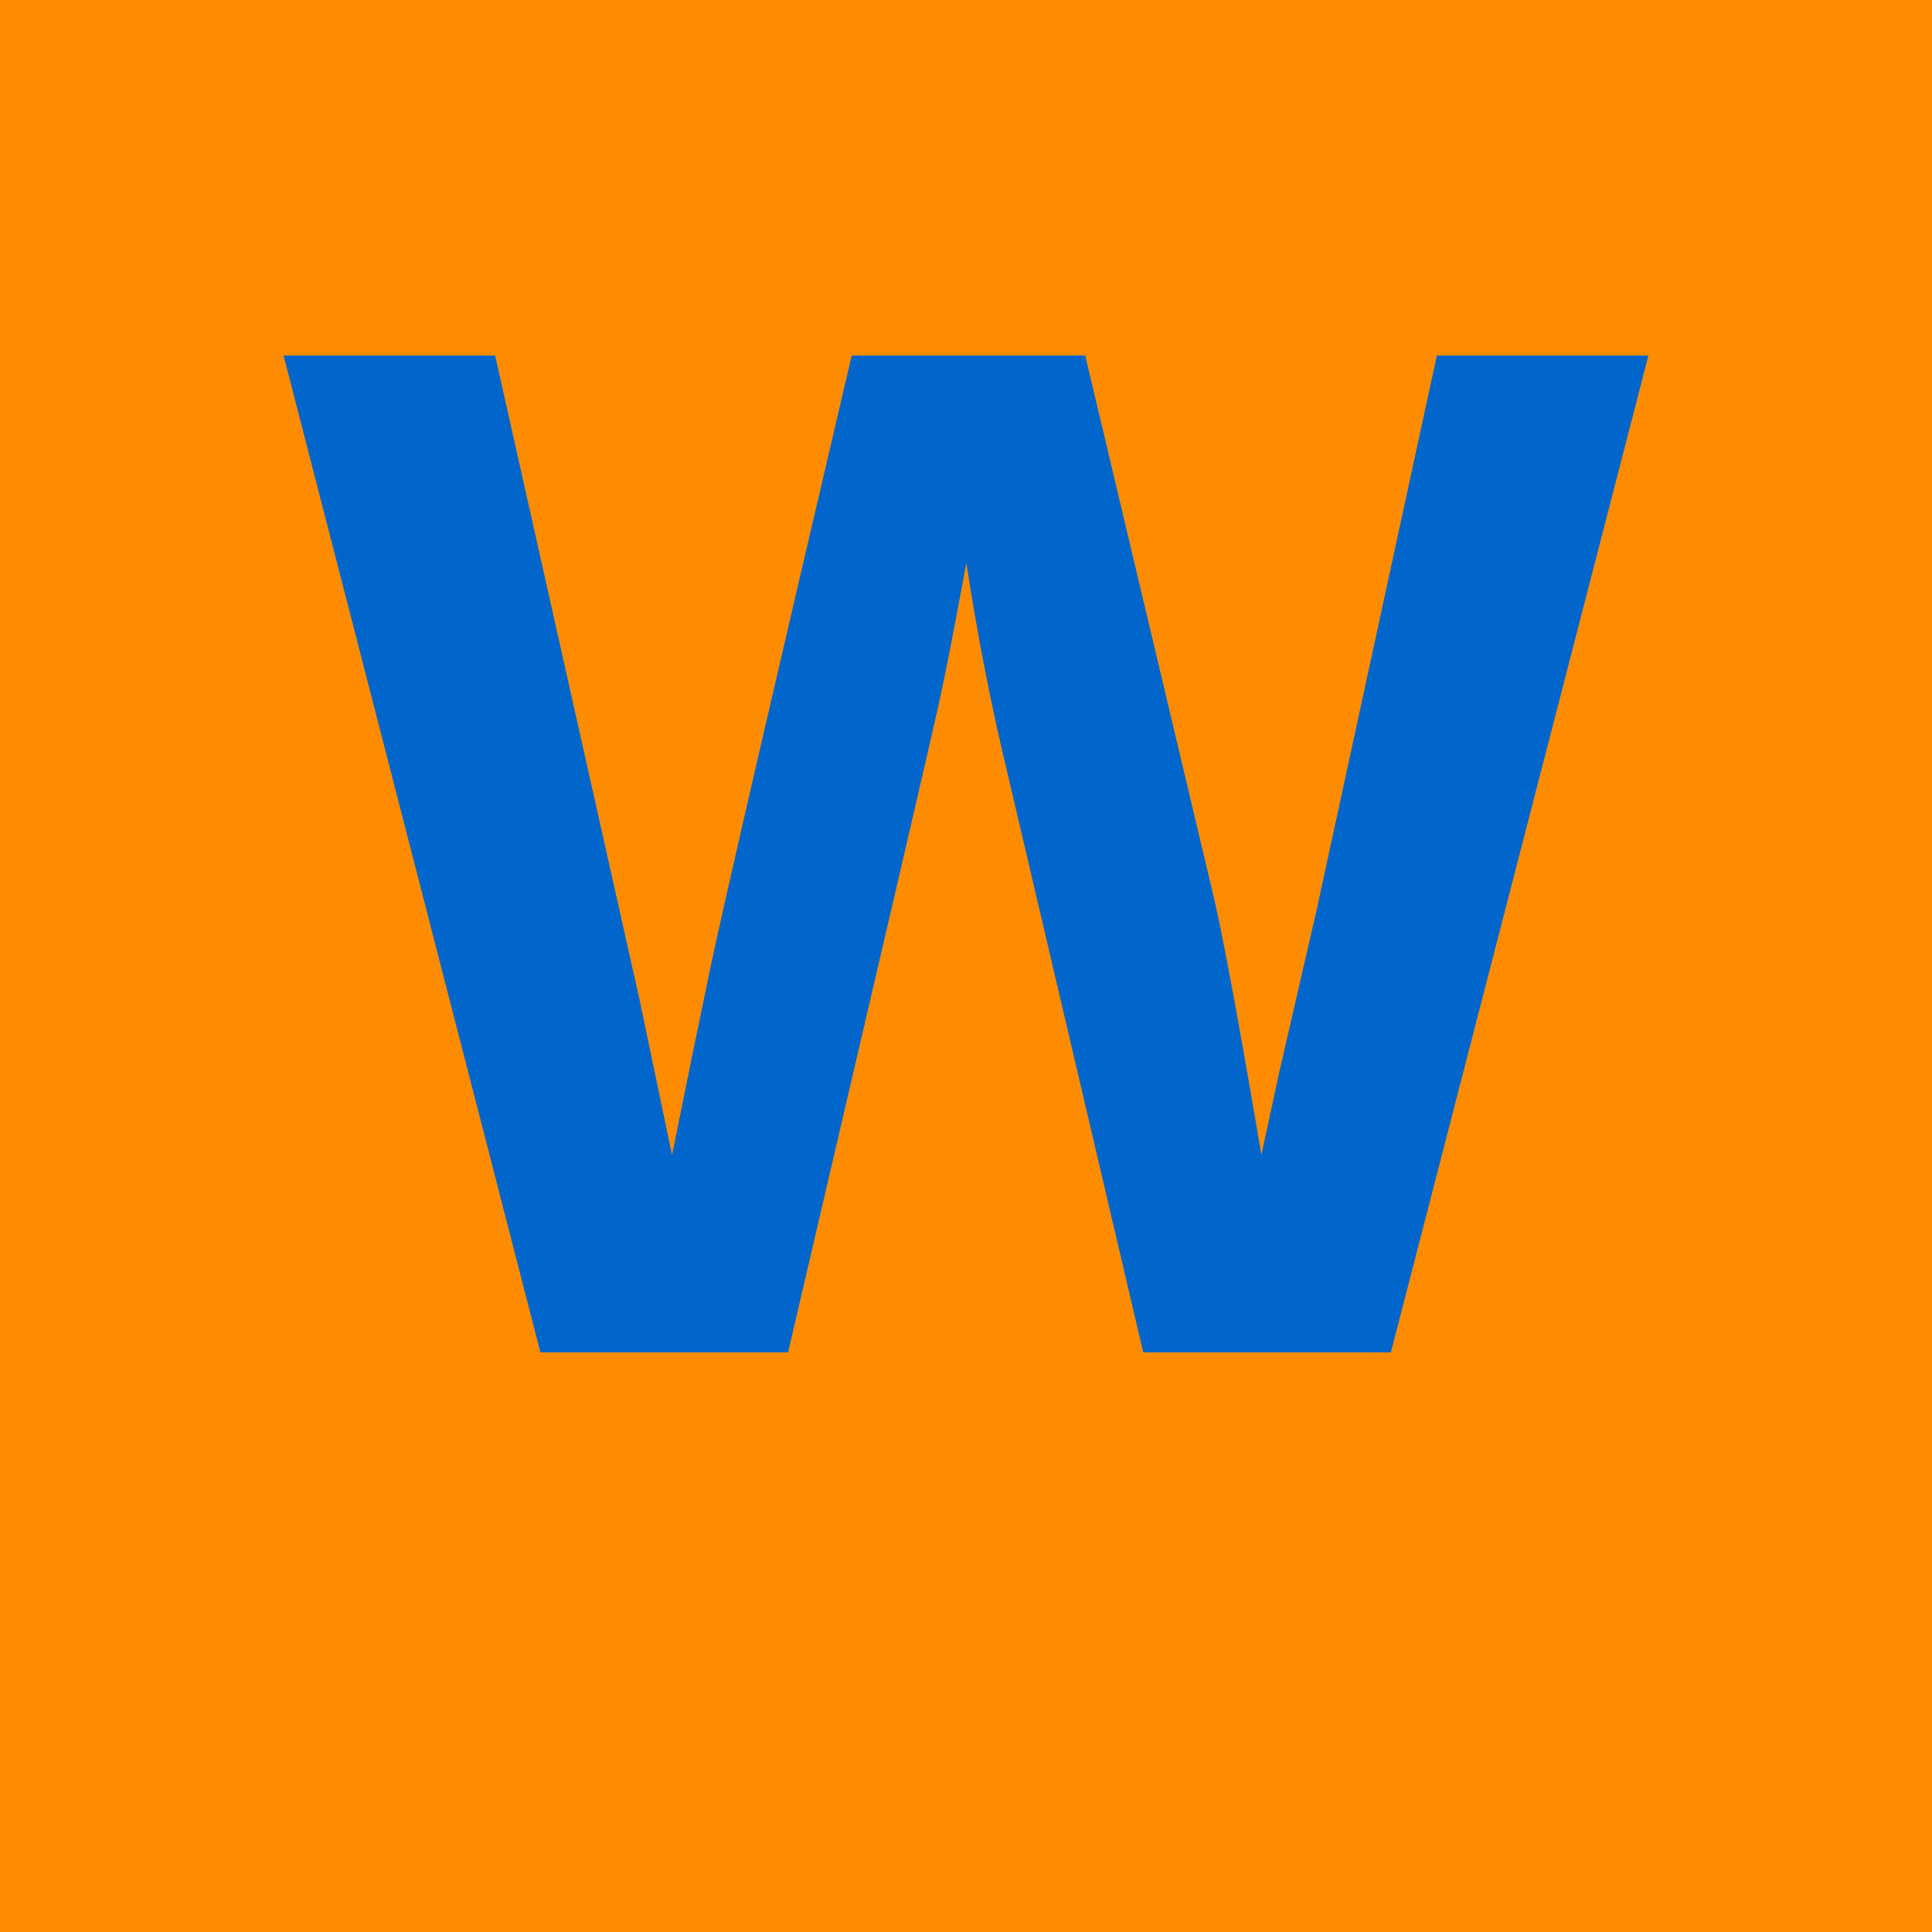
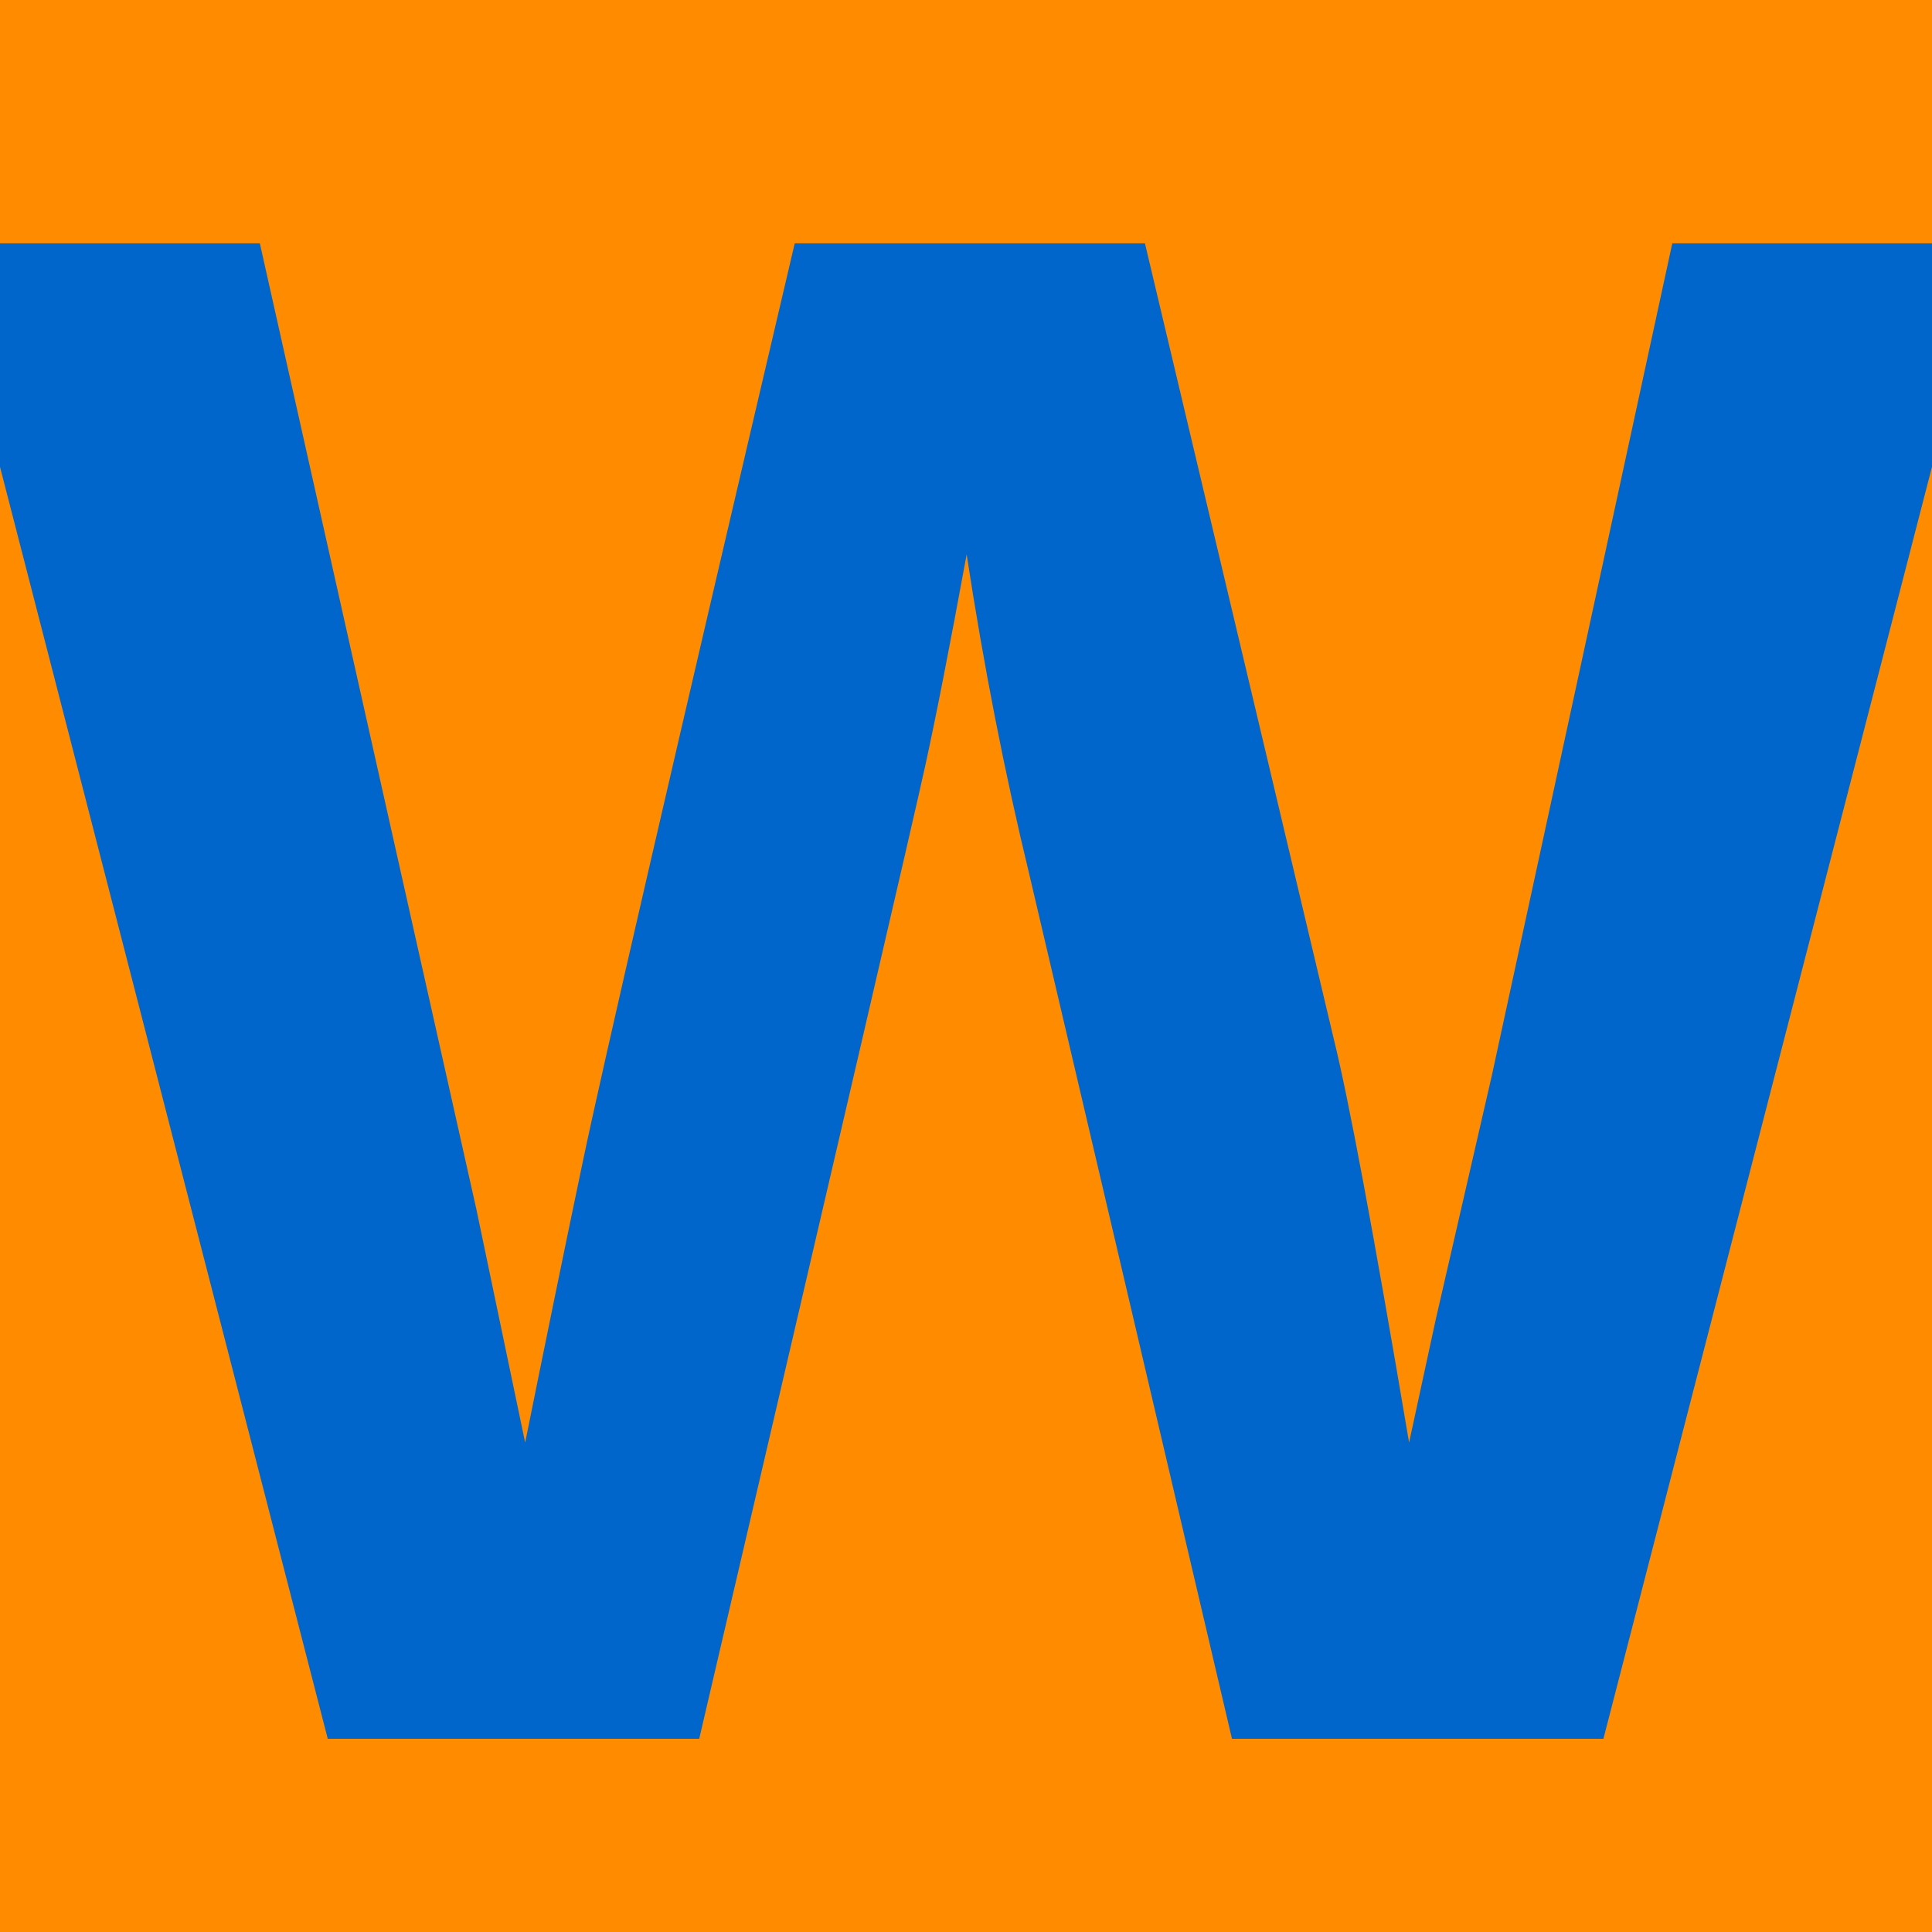
<svg xmlns="http://www.w3.org/2000/svg" width="128" height="128">
  <rect width="128" height="128" fill="#FF8C00" />
-   <text x="50%" y="70%" font-family="Arial, sans-serif" font-size="96" font-weight="bold" fill="#0066CC" text-anchor="middle" dominant-baseline="auto">W</text>
+   <text x="50%" y="90%" font-family="Arial, sans-serif" font-size="144" font-weight="bold" fill="#0066CC" text-anchor="middle" dominant-baseline="auto">W</text>
</svg>
